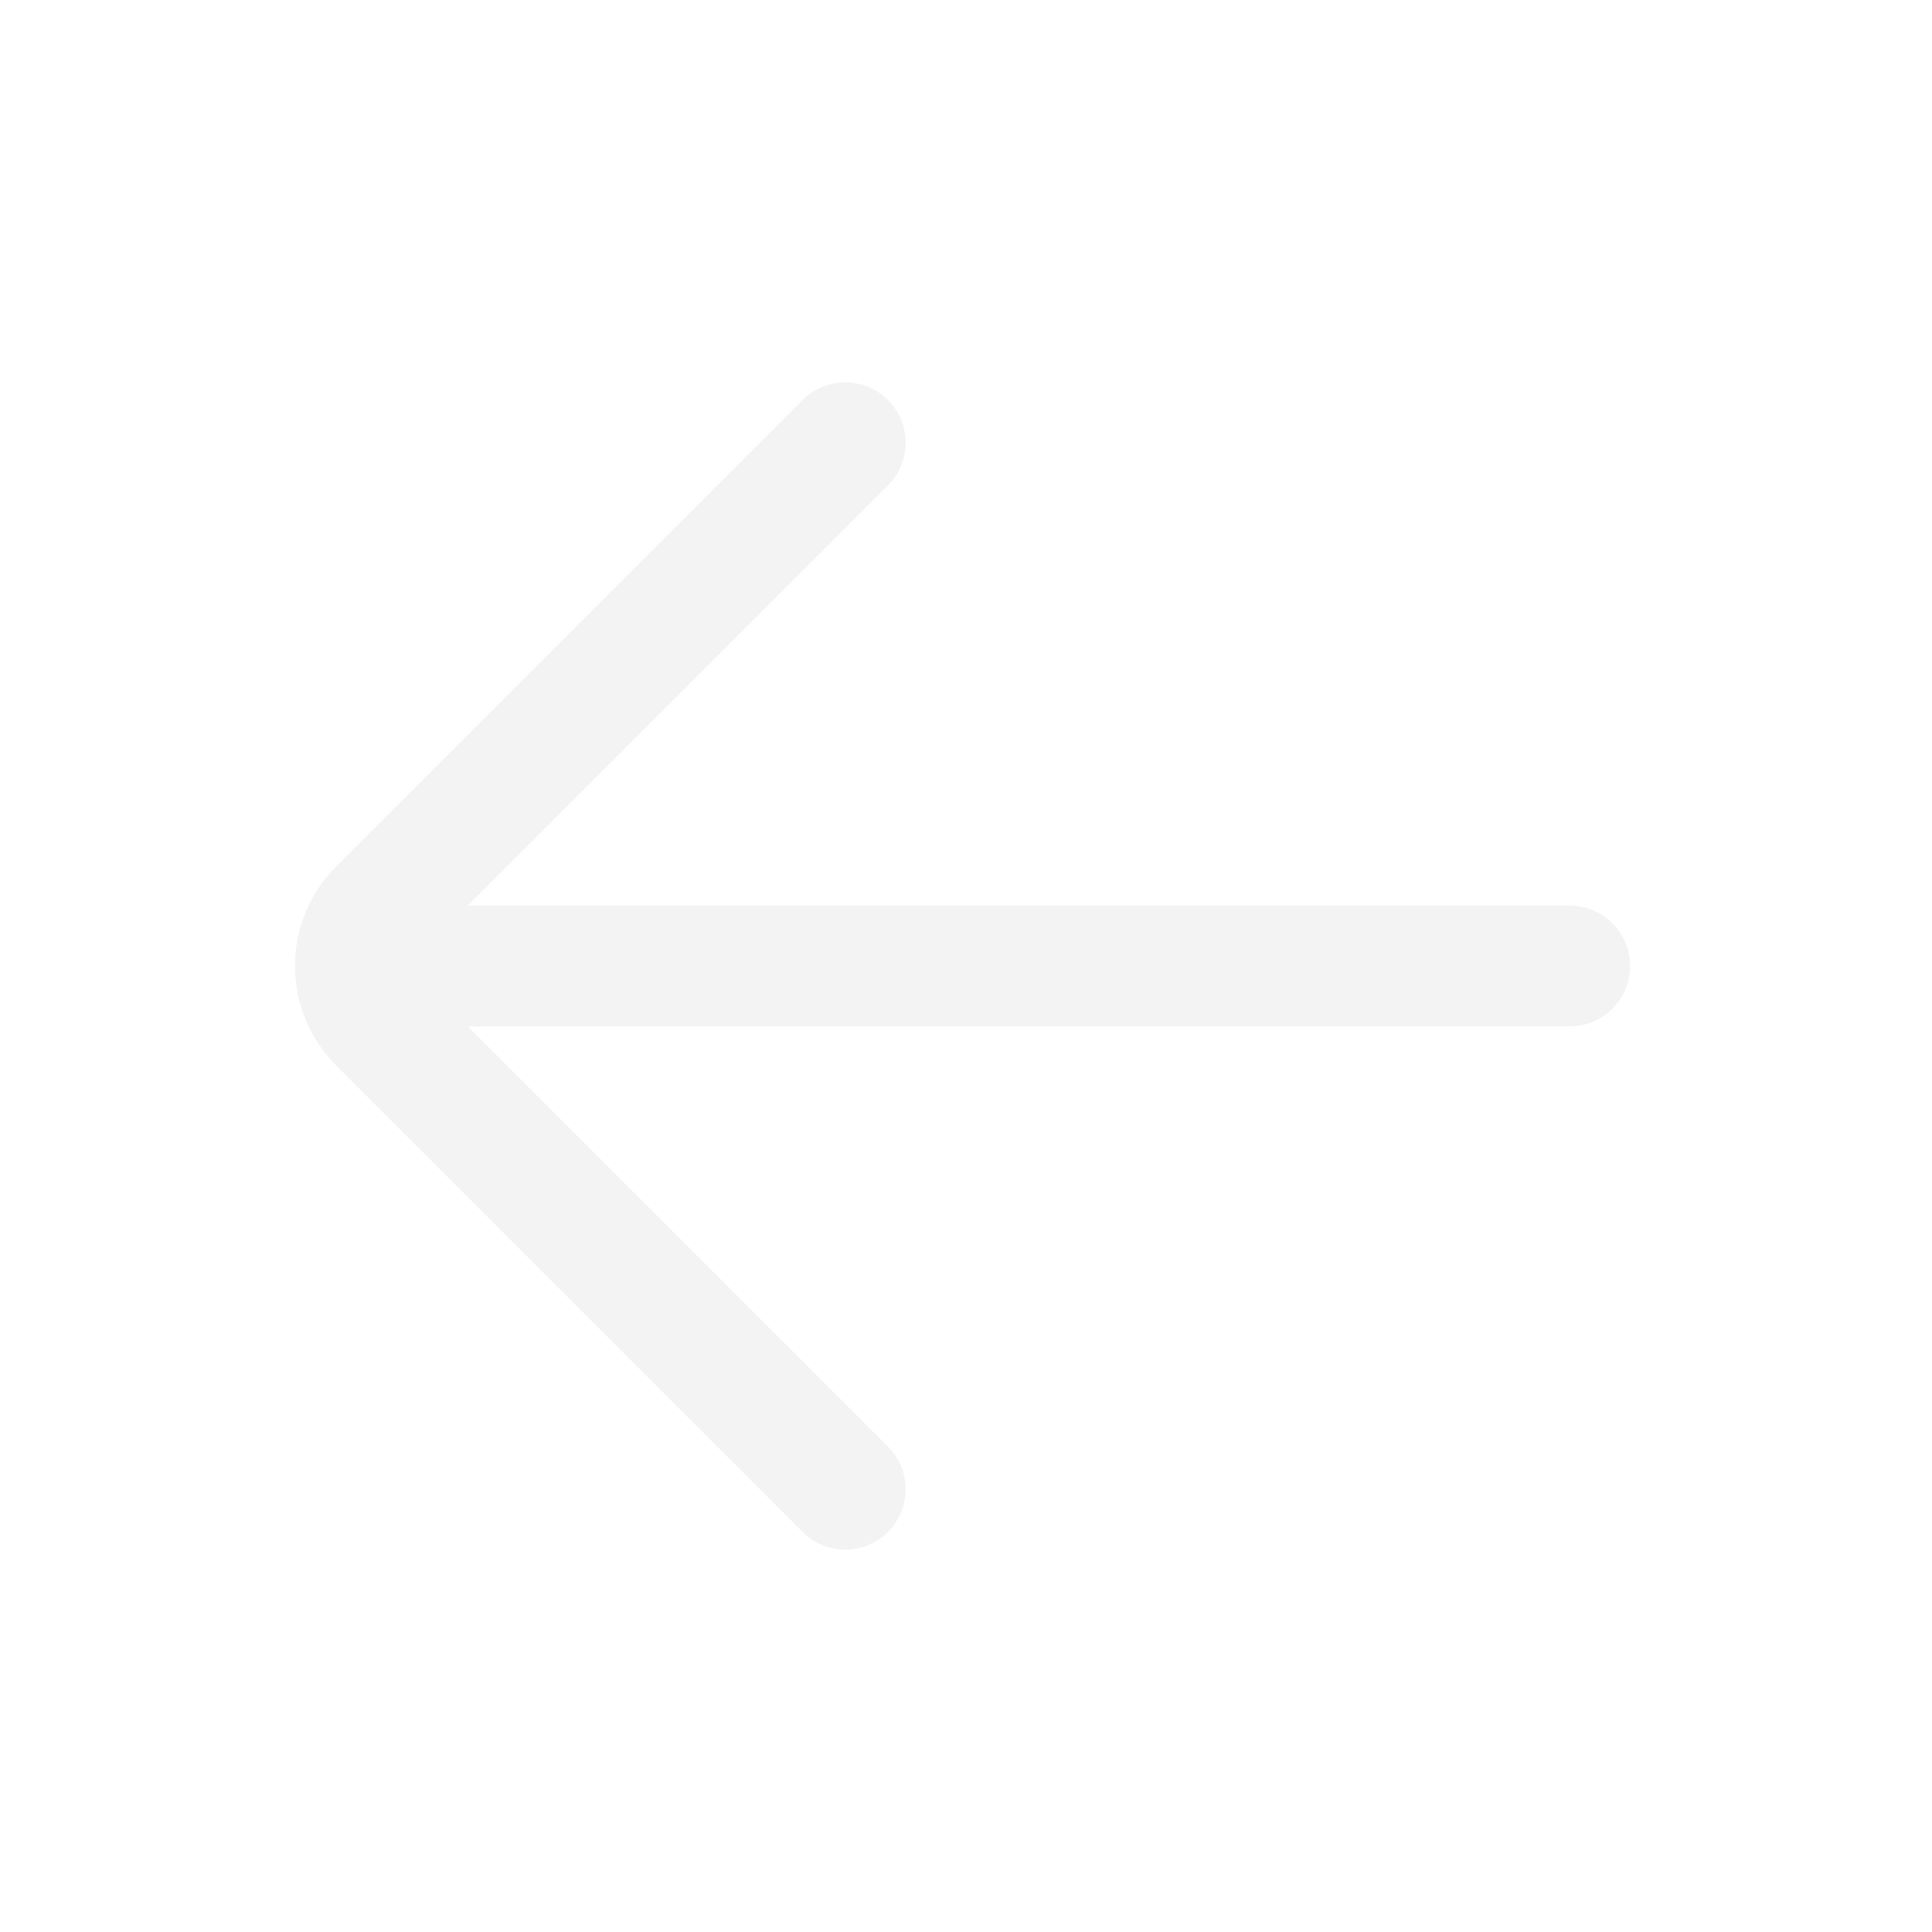
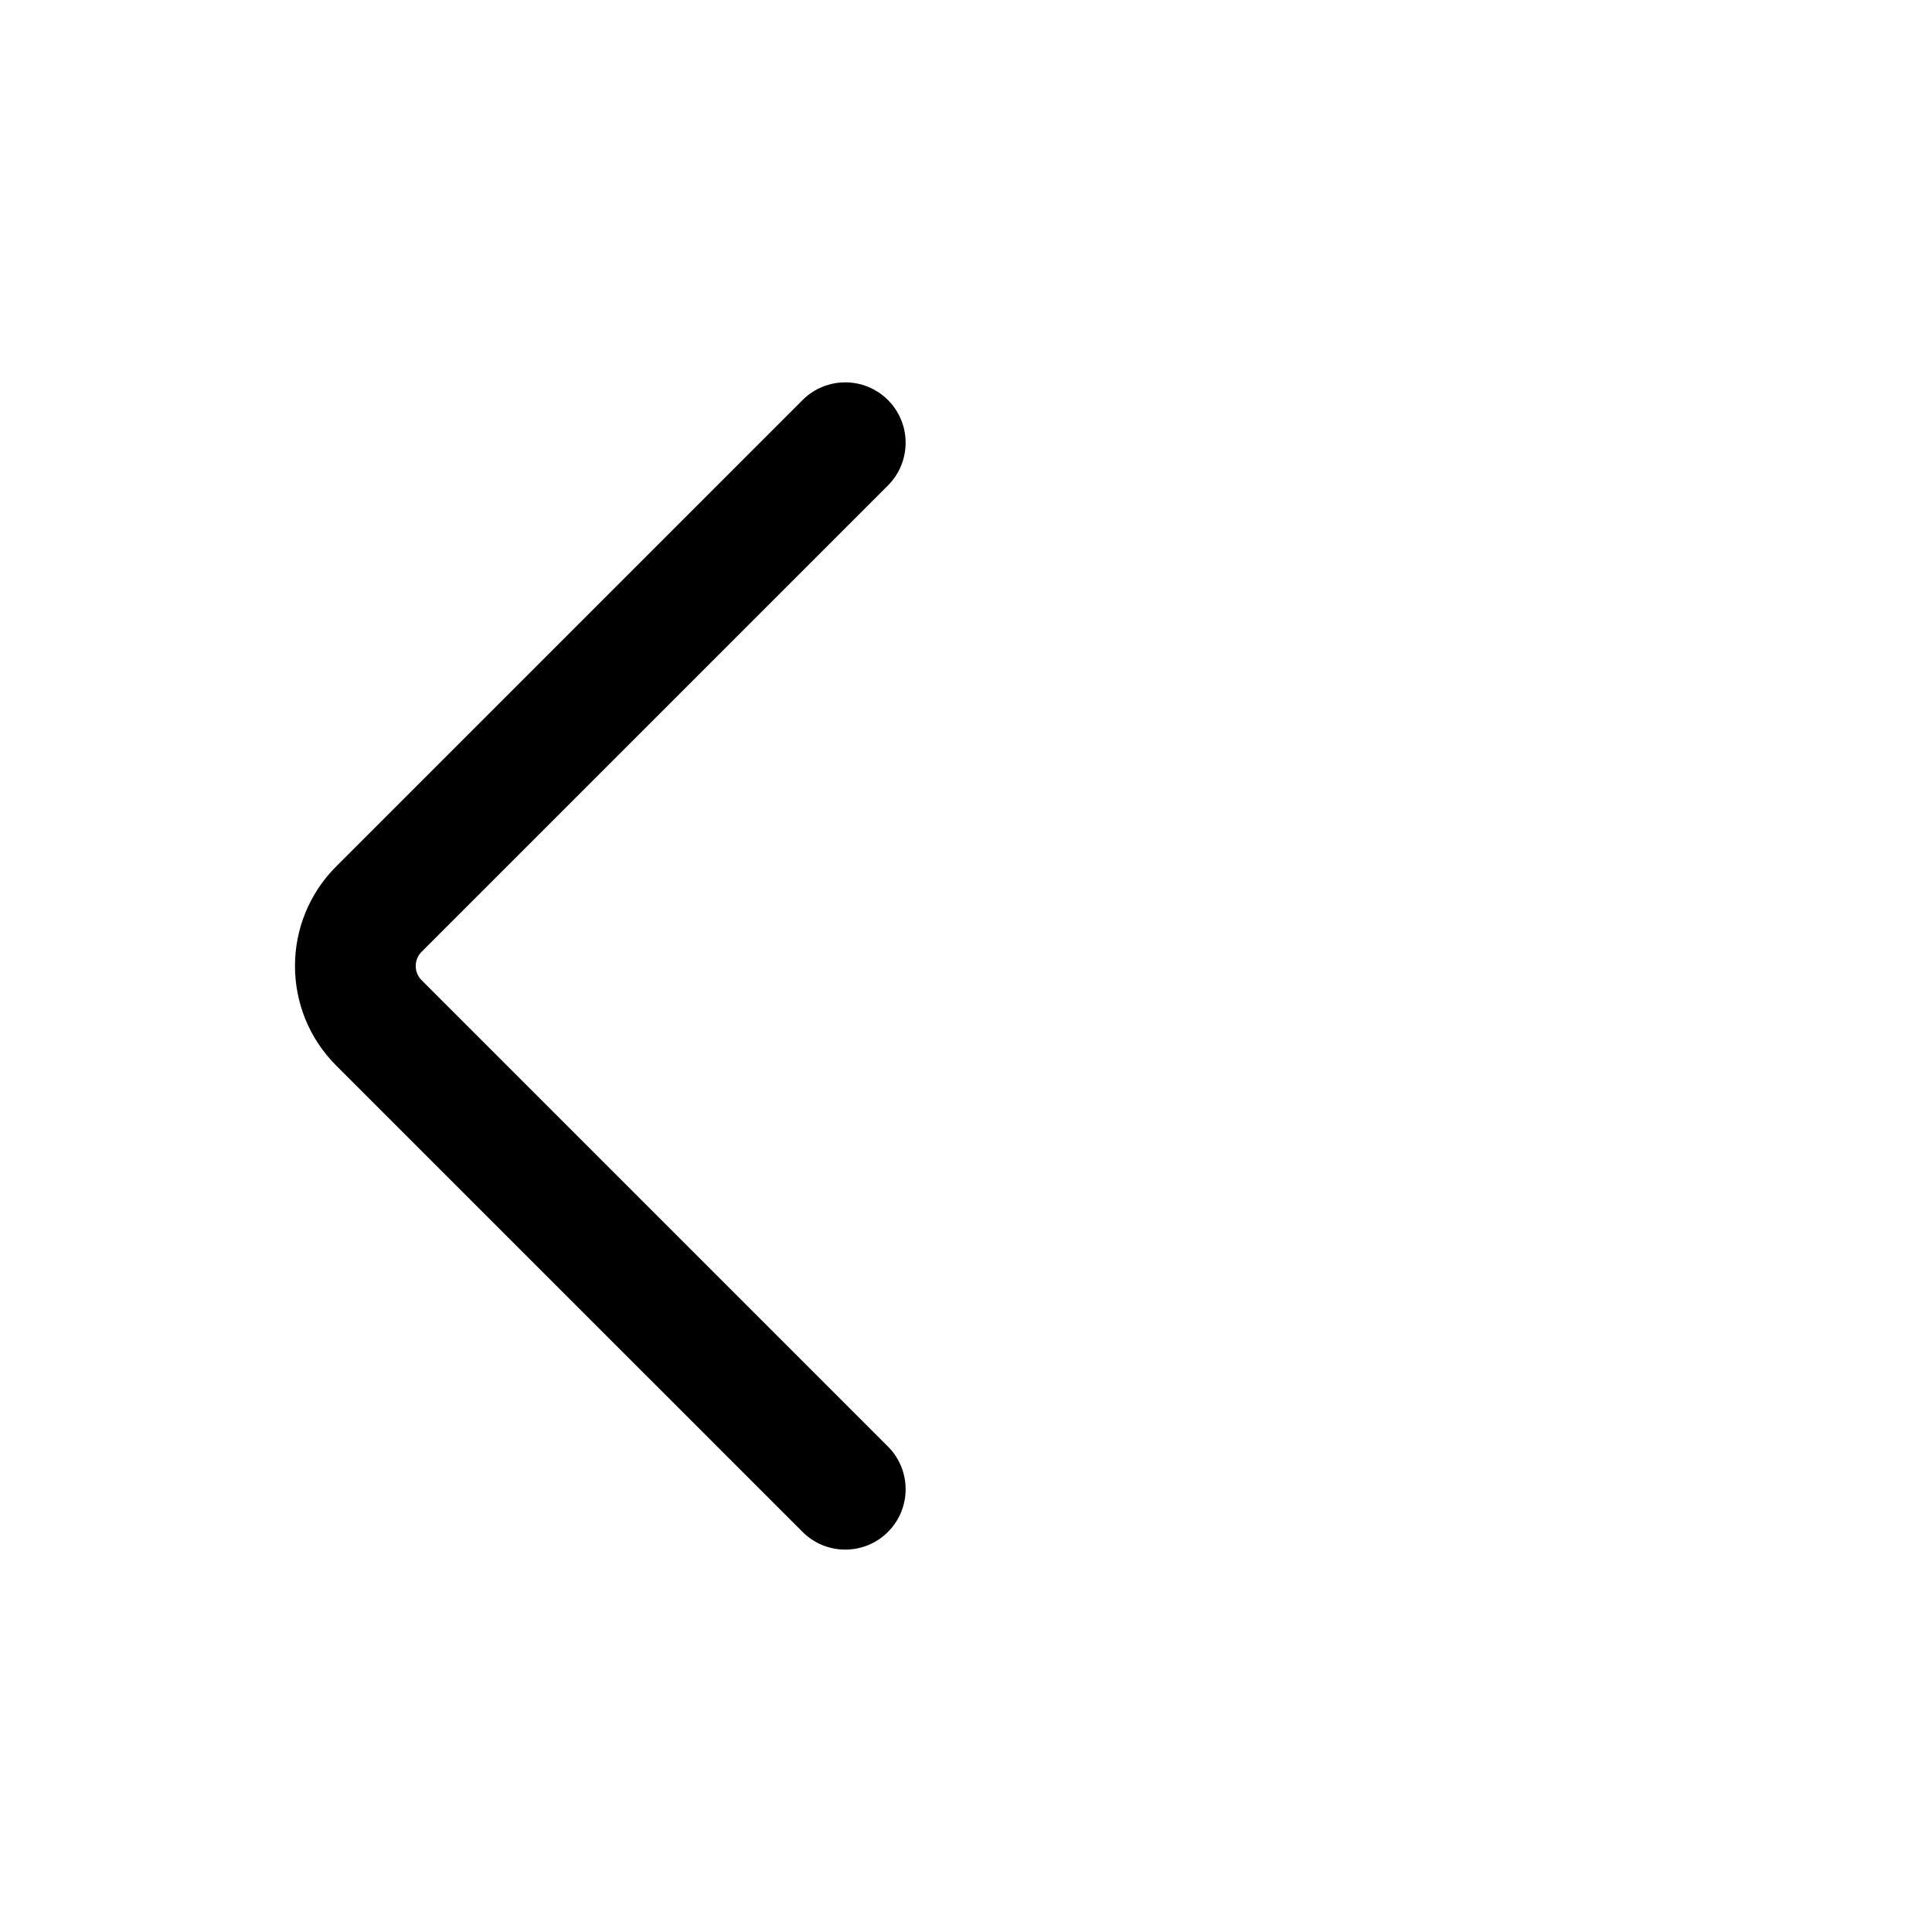
<svg xmlns="http://www.w3.org/2000/svg" width="64" height="64" viewBox="0 0 64 64" fill="none">
-   <path fill-rule="evenodd" clip-rule="evenodd" d="M10 32C10 30.895 10.896 30 12 30H52C53.105 30 54 30.895 54 32C54 33.104 53.105 34 52 34H12C10.896 34 10 33.104 10 32Z" fill="#F3F3F3" />
-   <path fill-rule="evenodd" clip-rule="evenodd" d="M29.415 13.252C30.195 14.033 30.195 15.3 29.415 16.081L13.967 31.528C13.706 31.789 13.706 32.211 13.967 32.471L29.415 47.919C30.195 48.7 30.195 49.966 29.415 50.747C28.633 51.528 27.367 51.528 26.586 50.747L11.138 35.3C9.316 33.477 9.316 30.523 11.138 28.7L26.586 13.252C27.367 12.471 28.633 12.471 29.415 13.252Z" fill="#F3F3F3" />
+   <path fill-rule="evenodd" clip-rule="evenodd" d="M29.415 13.252C30.195 14.033 30.195 15.3 29.415 16.081L13.967 31.528C13.706 31.789 13.706 32.211 13.967 32.471L29.415 47.919C30.195 48.7 30.195 49.966 29.415 50.747C28.633 51.528 27.367 51.528 26.586 50.747L11.138 35.3C9.316 33.477 9.316 30.523 11.138 28.7L26.586 13.252C27.367 12.471 28.633 12.471 29.415 13.252Z" fill="currentColor" />
</svg>
